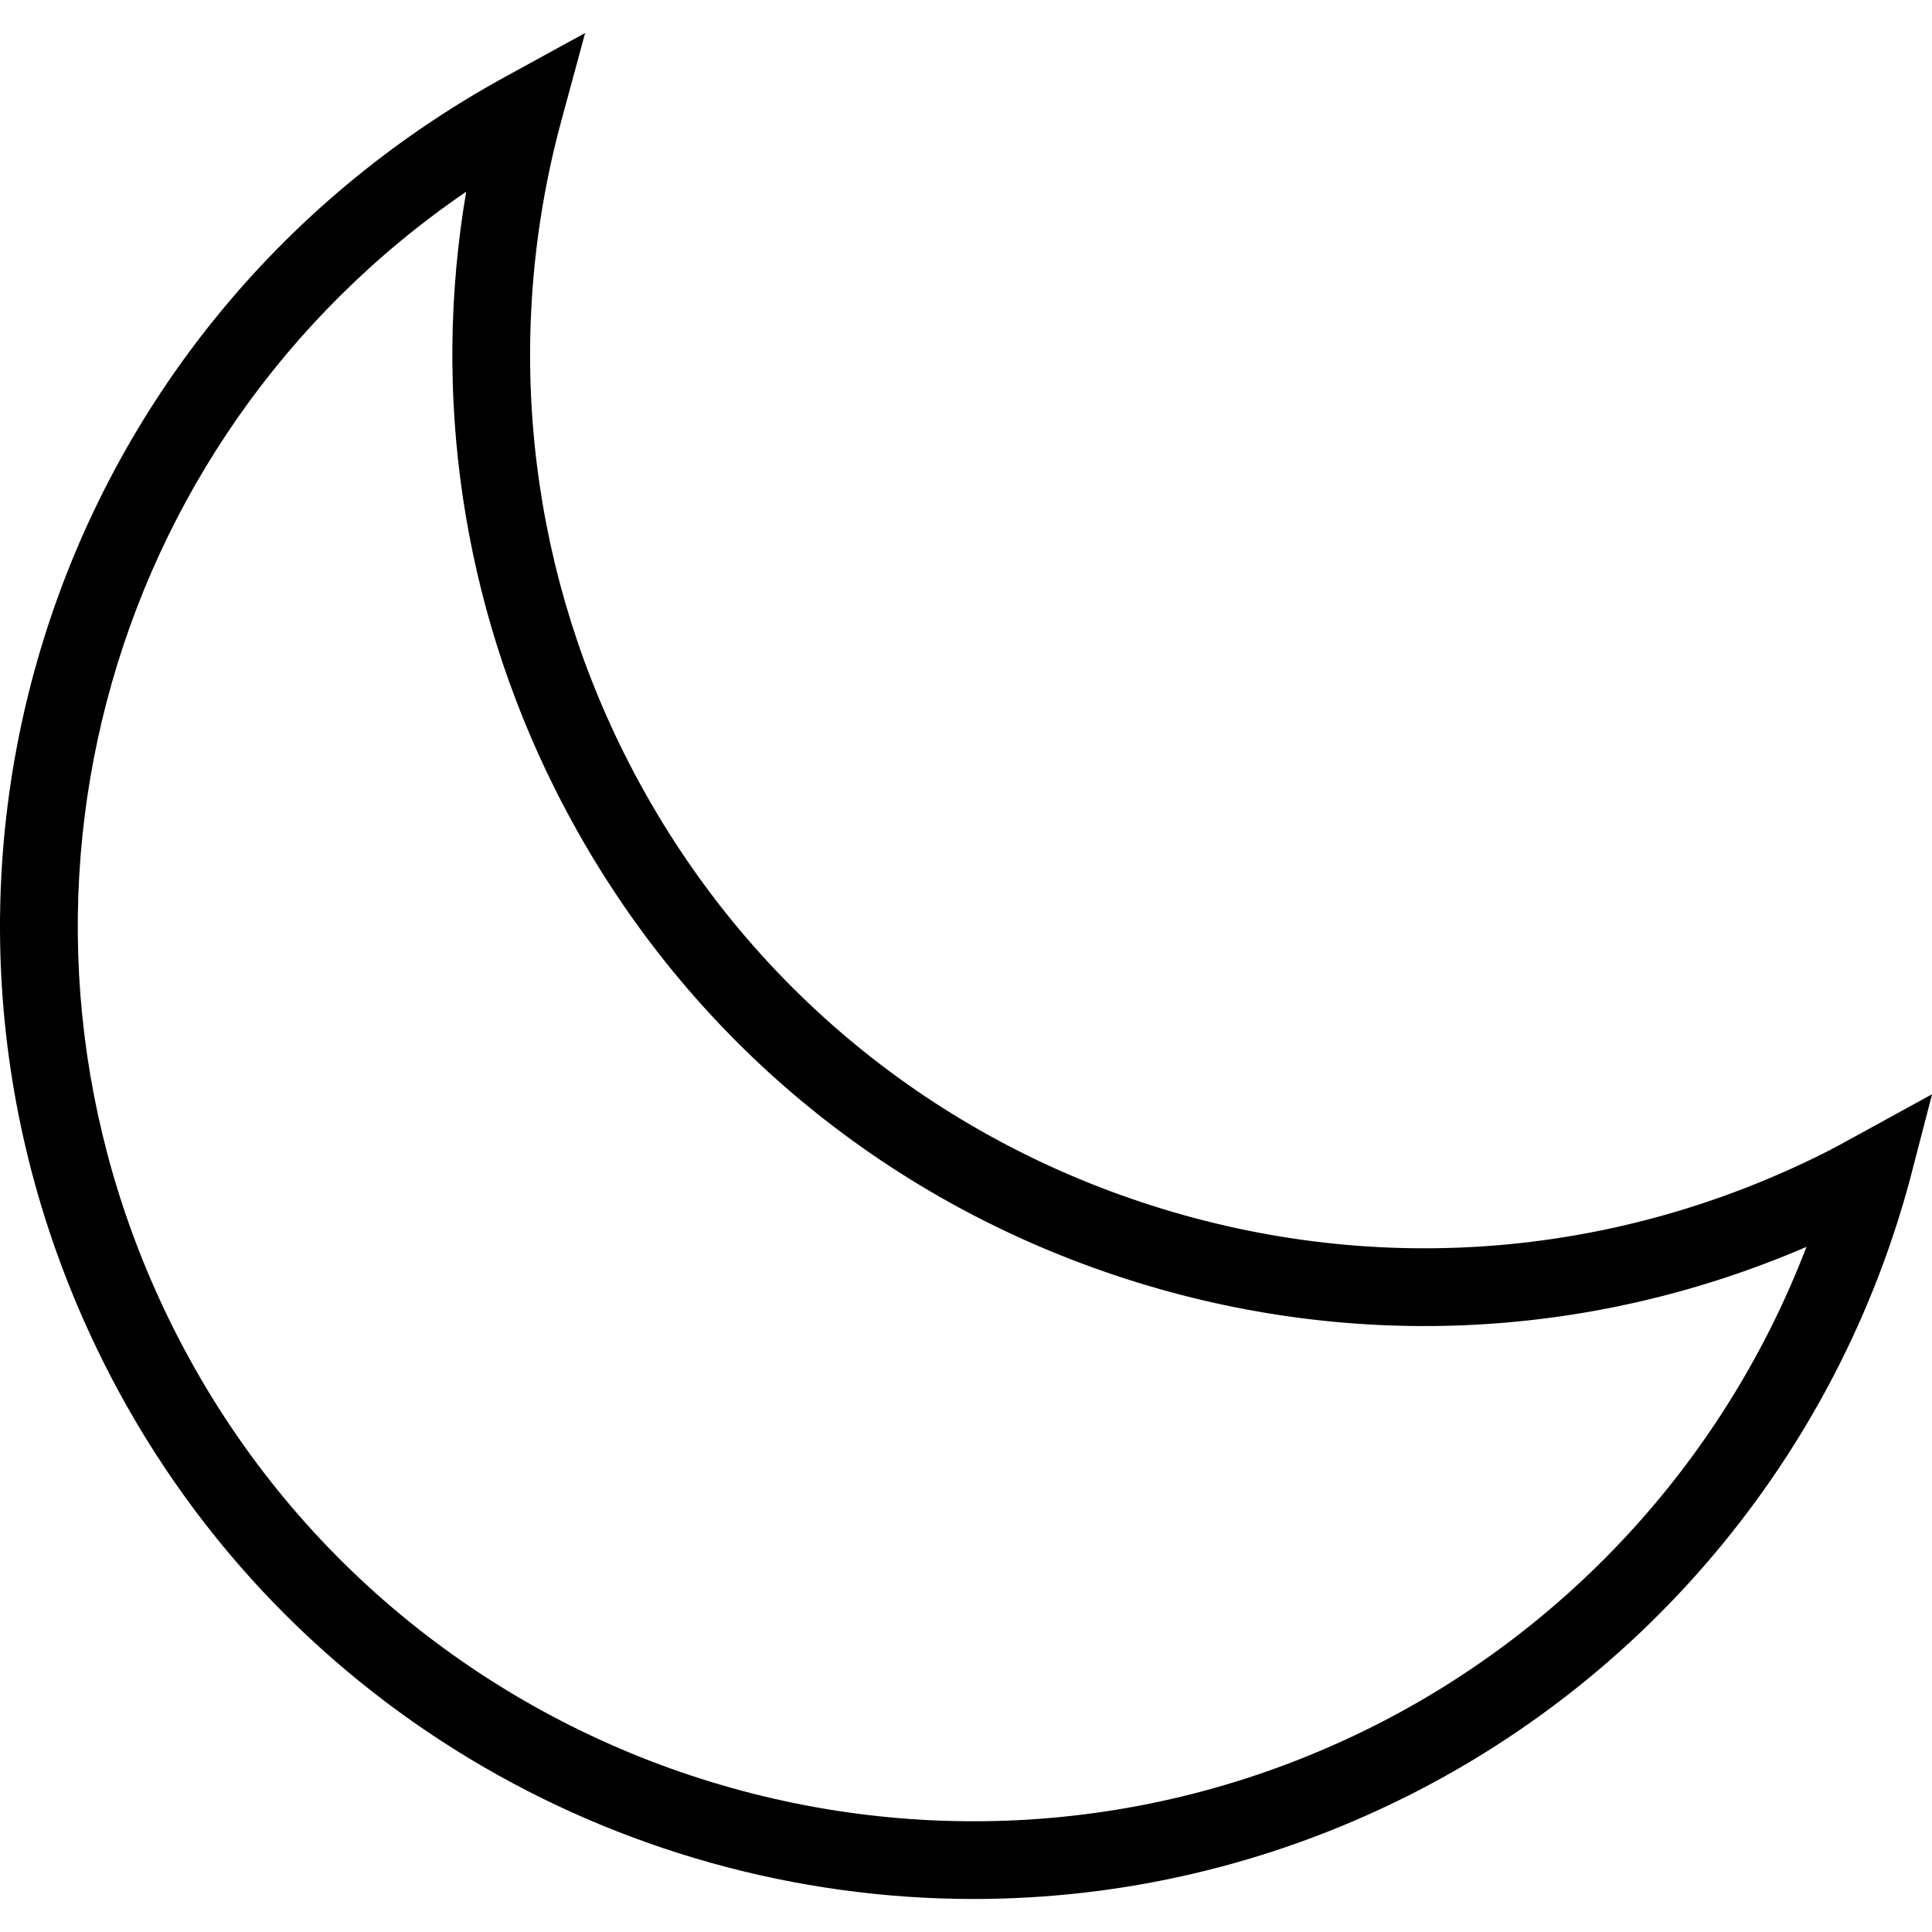
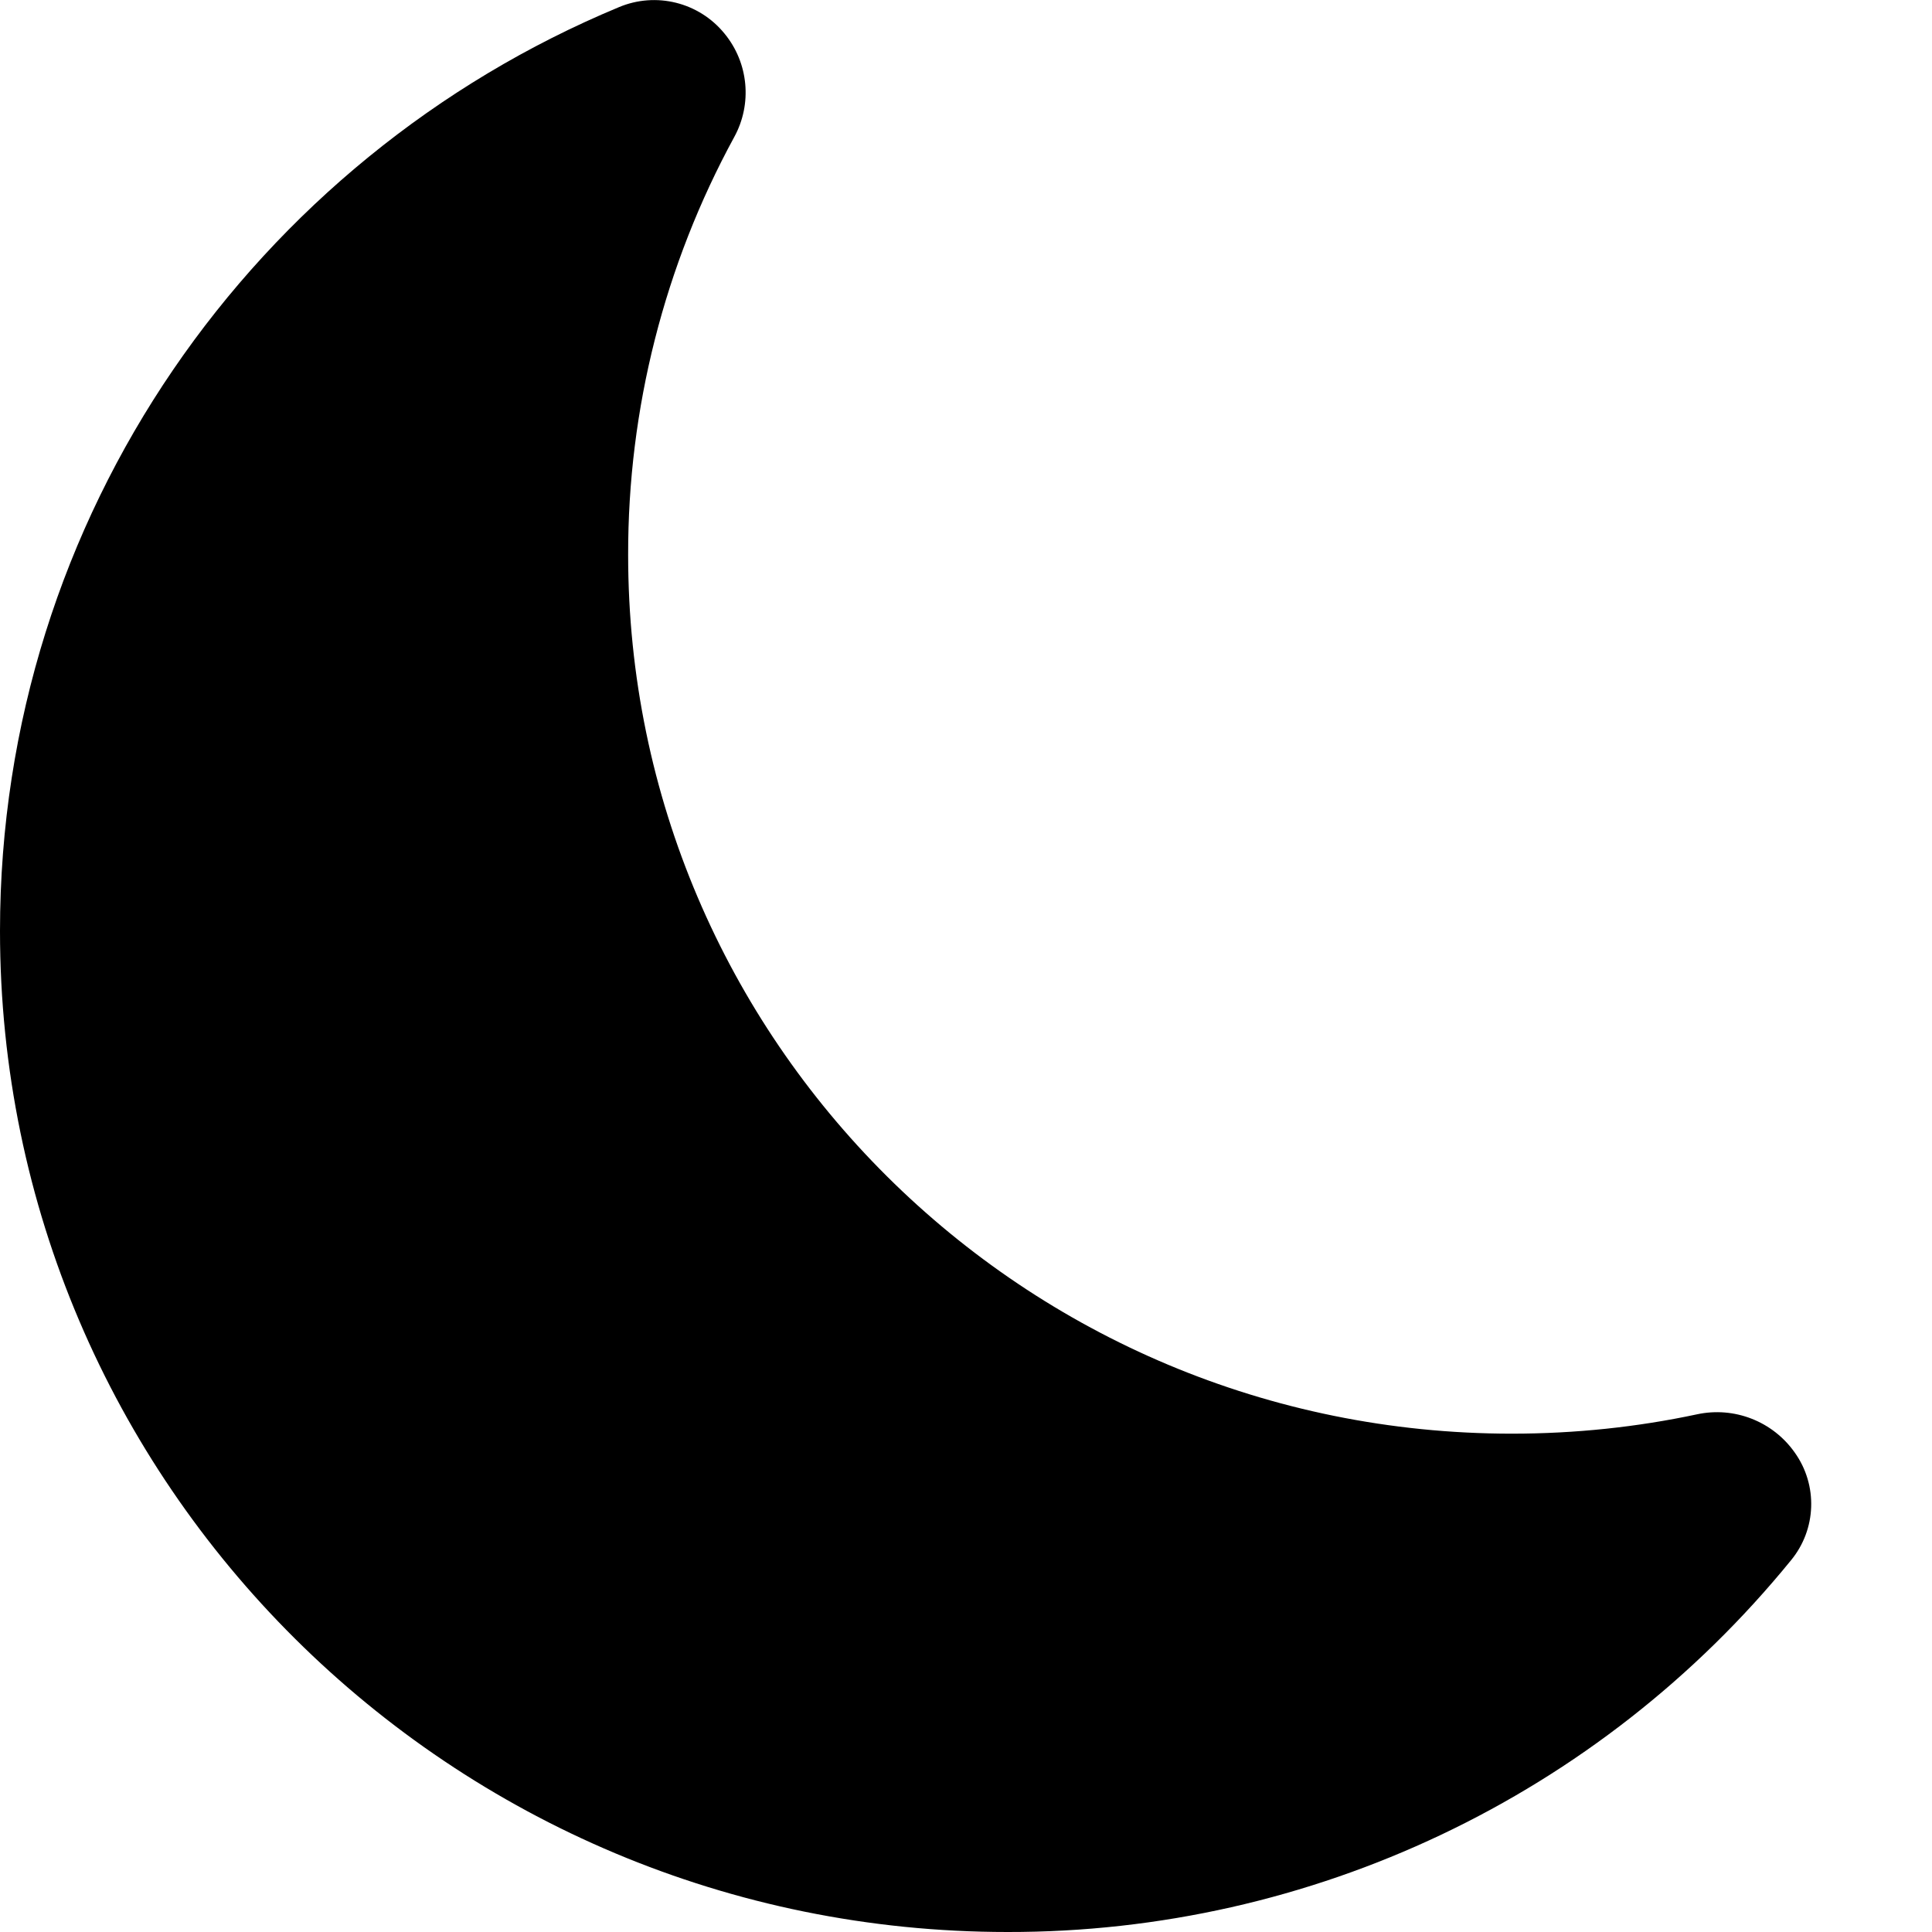
- <svg xmlns="http://www.w3.org/2000/svg" version="1.1" class="moon" x="0px" y="0px" viewBox="0 0 49.739 49.739" style="enable-background:new 0 0 49.739 49.739;" xml:space="preserve">
-   <path d="M25.068,48.889c-9.173,0-18.017-5.06-22.396-13.804C-3.373,23.008,1.164,8.467,13.003,1.979l2.061-1.129l-0.615,2.268        c-1.479,5.459-0.899,11.25,1.633,16.306c2.75,5.493,7.476,9.587,13.305,11.526c5.831,1.939,12.065,1.492,17.559-1.258v0        c0.25-0.125,0.492-0.258,0.734-0.391l2.061-1.13l-0.585,2.252c-1.863,6.873-6.577,12.639-12.933,15.822        C32.639,48.039,28.825,48.888,25.068,48.889z M12.002,4.936c-9.413,6.428-12.756,18.837-7.54,29.253        c5.678,11.34,19.522,15.945,30.864,10.268c5.154-2.582,9.136-7.012,11.181-12.357c-5.632,2.427-11.882,2.702-17.752,0.748        c-6.337-2.108-11.473-6.557-14.463-12.528C11.899,15.541,11.11,10.16,12.002,4.936z" />
+ <svg xmlns="http://www.w3.org/2000/svg" width="16" height="16" fill="currentColor" class="bi bi-moon-fill" viewBox="0 0 16 16">
+   <path d="M6 .278a.768.768 0 0 1 .08.858 7.208 7.208 0 0 0-.878 3.46c0 4.021 3.278 7.277 7.318 7.277.527 0 1.04-.055 1.533-.16a.787.787 0 0 1 .81.316.733.733 0 0 1-.031.893A8.349 8.349 0 0 1 8.344 16C3.734 16 0 12.286 0 7.71 0 4.266 2.114 1.312 5.124.06A.752.752 0 0 1 6 .278" />
</svg>
